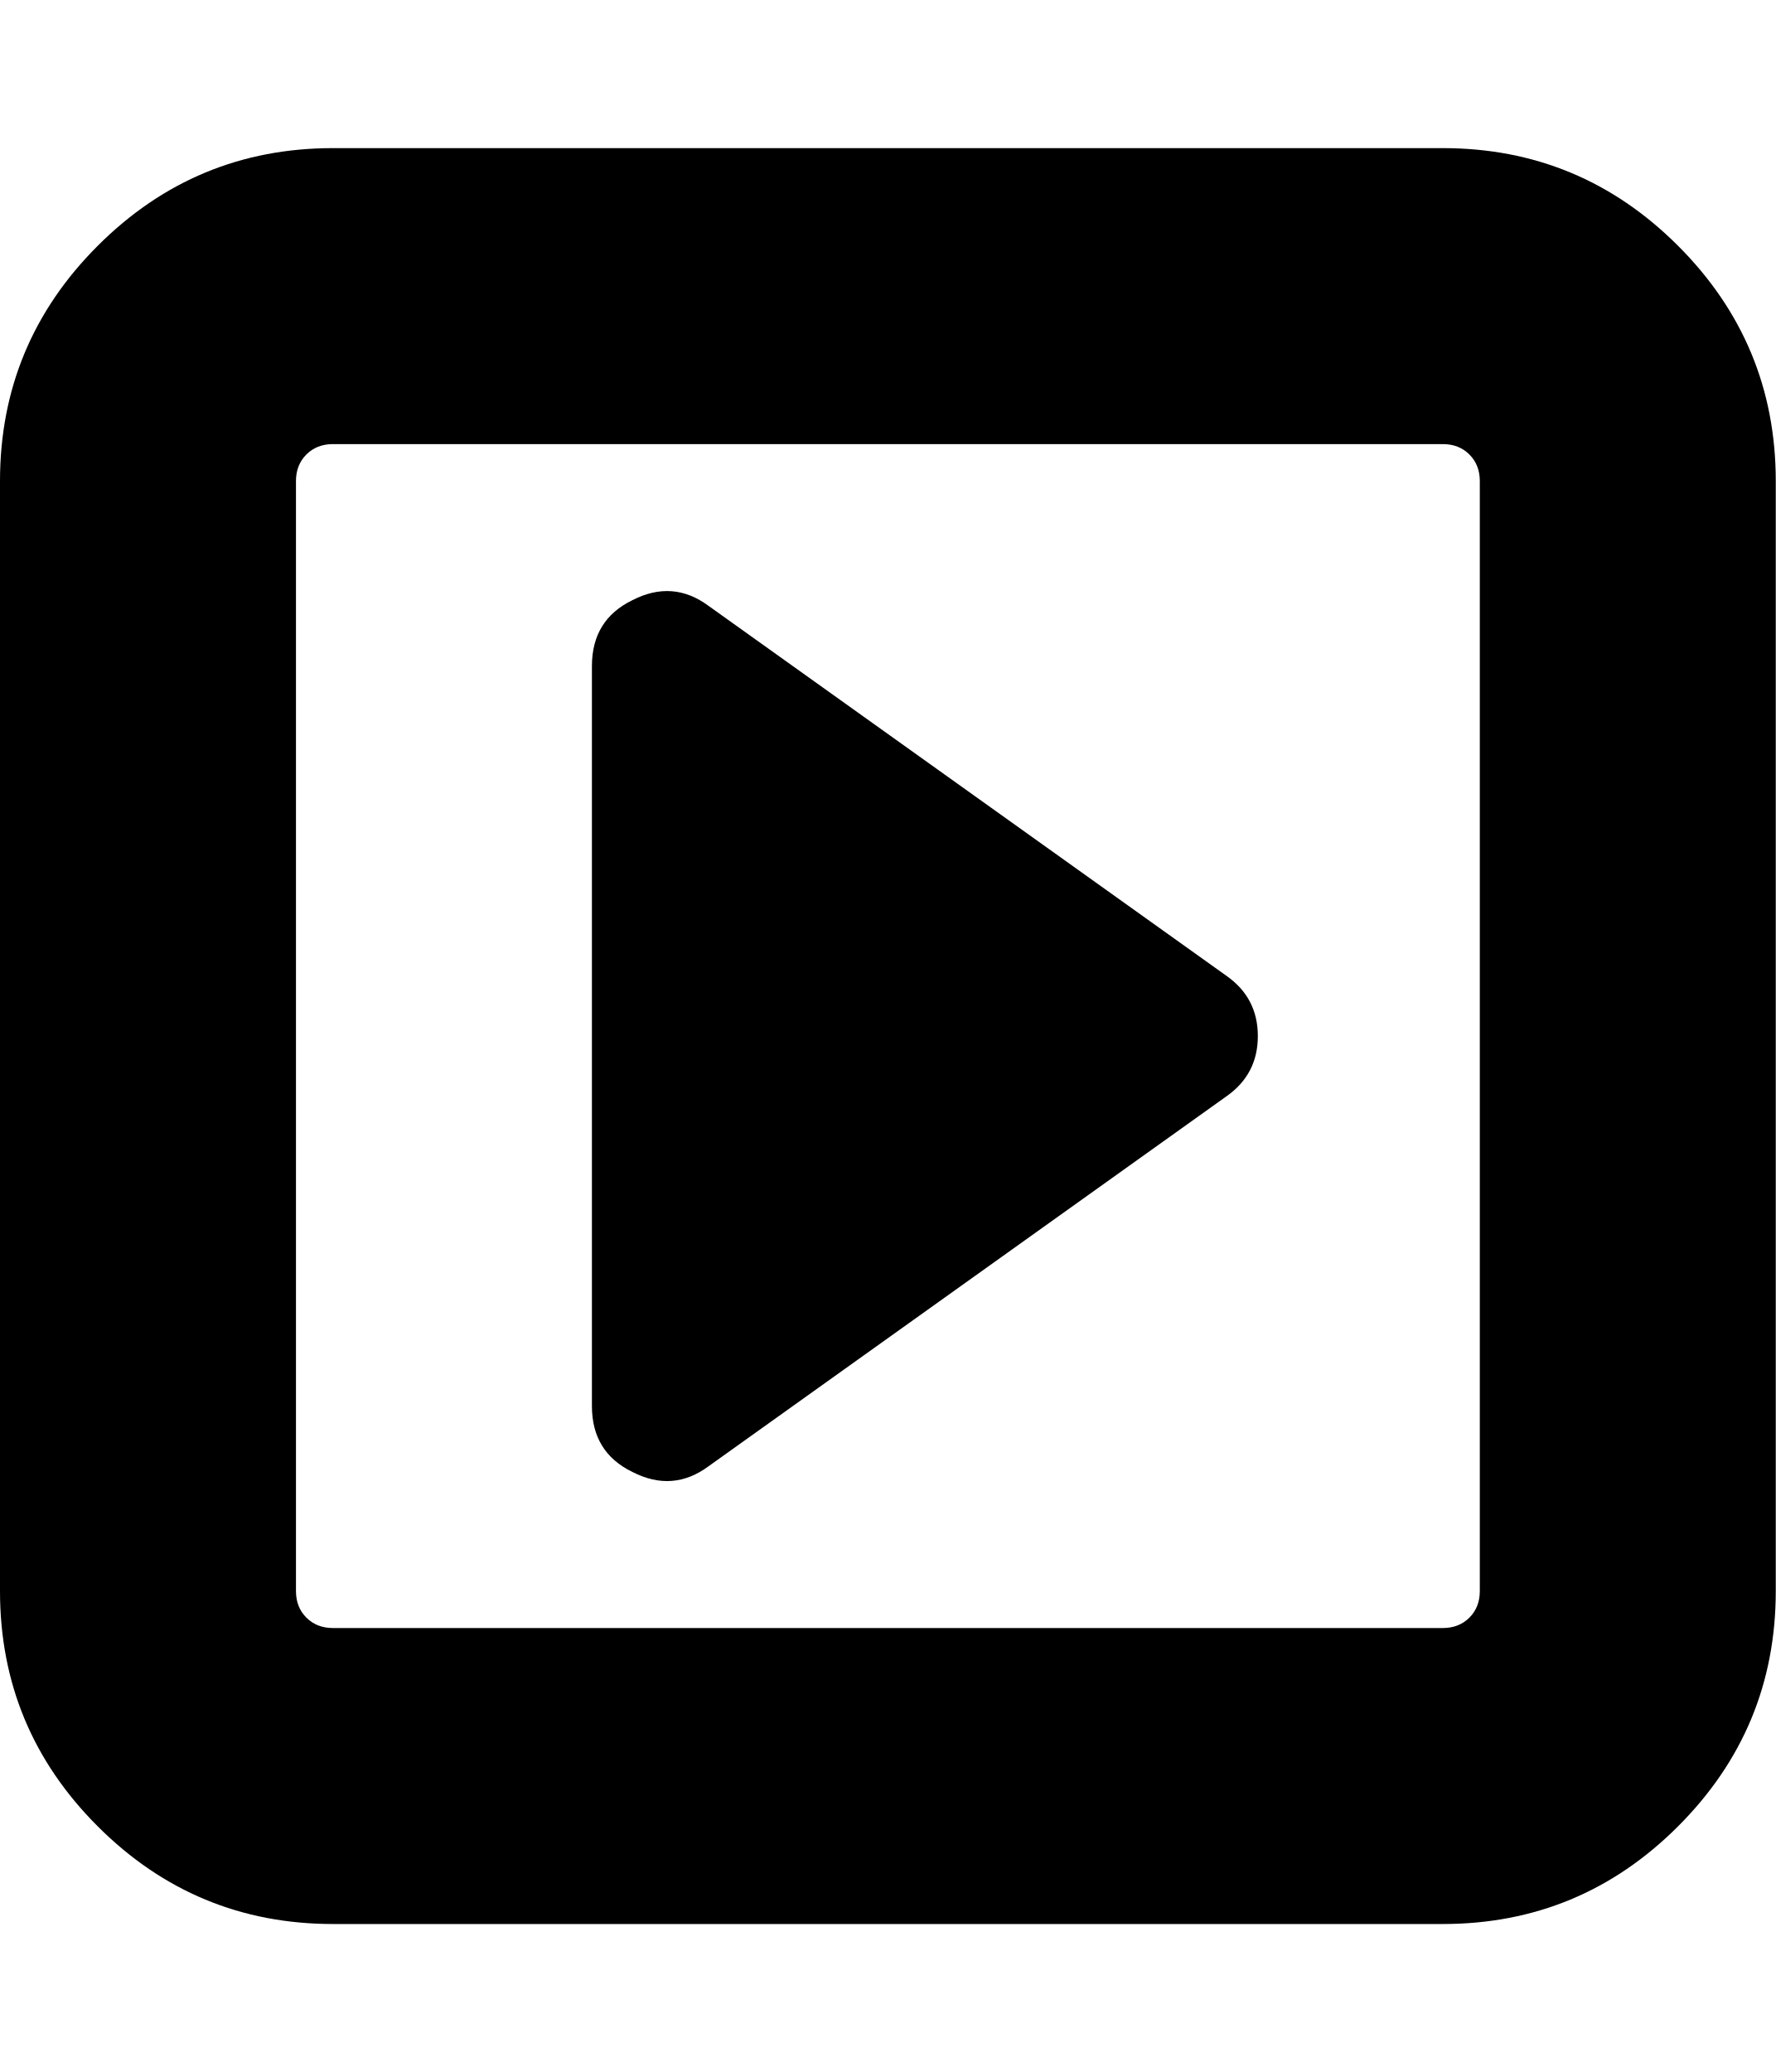
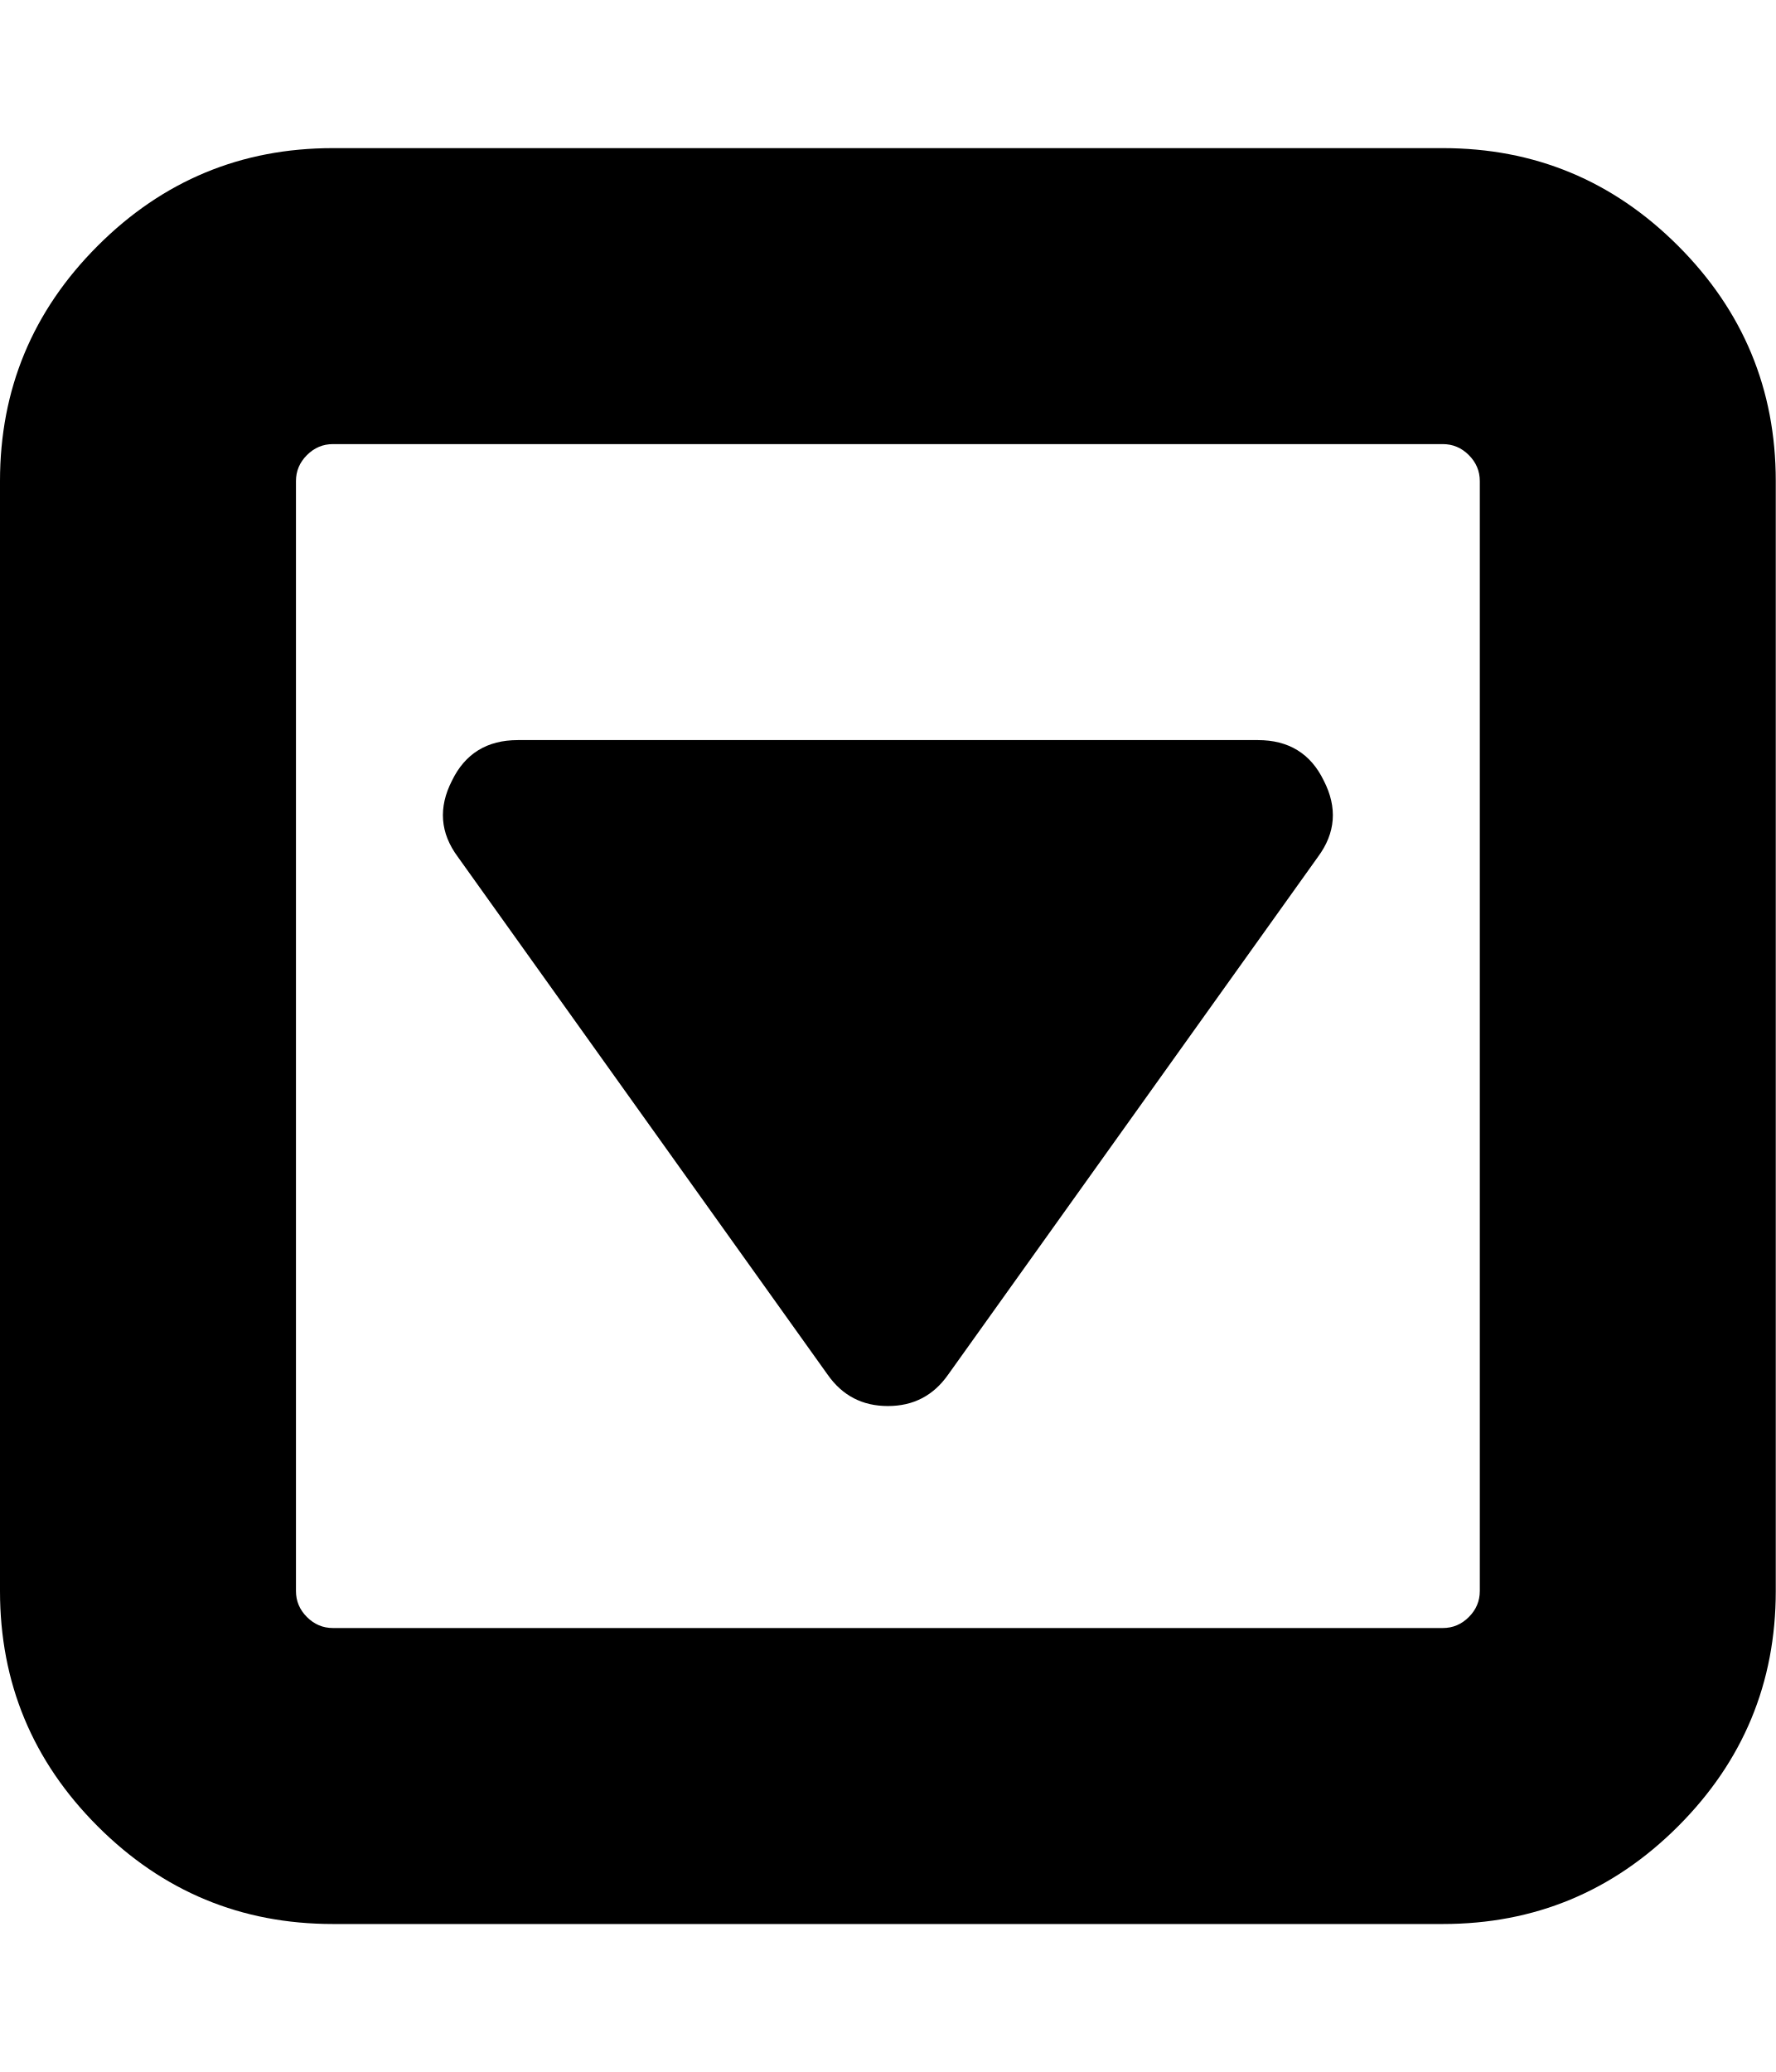
<svg xmlns="http://www.w3.org/2000/svg" height="1000" width="857.143">
-   <path d="M607.104 500.032q0 18.414 -15.066 29.016l-249.984 178.56q-17.298 12.834 -36.828 2.79 -19.53 -9.486 -19.53 -31.806v-357.12q0 -22.32 19.53 -31.806 19.53 -10.044 36.828 2.79l249.984 178.56q15.066 10.602 15.066 29.016zm107.136 267.84v-535.68q0 -7.812 -5.022 -12.834t-12.834 -5.022h-535.68q-7.812 0 -12.834 5.022t-5.022 12.834v535.68q0 7.812 5.022 12.834t12.834 5.022h535.68q7.812 0 12.834 -5.022t5.022 -12.834zm142.848 -535.68v535.68q0 66.402 -47.151 113.553t-113.553 47.151h-535.68q-66.402 0 -113.553 -47.151t-47.151 -113.553v-535.68q0 -66.402 47.151 -113.553t113.553 -47.151h535.68q66.402 0 113.553 47.151t47.151 113.553z" />
+   <path d="M638.91 376.714q10.044 19.53 -2.79 36.828l-178.56 249.984q-10.602 15.066 -29.016 15.066t-29.016 -15.066l-178.56 -249.984q-12.834 -17.298 -2.79 -36.828 9.486 -19.53 31.806 -19.53h357.12q22.32 0 31.806 19.53zm75.33 391.158v-535.68q0 -7.254 -5.301 -12.555t-12.555 -5.301h-535.68q-7.254 0 -12.555 5.301t-5.301 12.555v535.68q0 7.254 5.301 12.555t12.555 5.301h535.68q7.254 0 12.555 -5.301t5.301 -12.555zm142.848 -535.68v535.68q0 66.402 -47.151 113.553t-113.553 47.151h-535.68q-66.402 0 -113.553 -47.151t-47.151 -113.553v-535.68q0 -66.402 47.151 -113.553t113.553 -47.151h535.68q66.402 0 113.553 47.151t47.151 113.553z" />
</svg>
